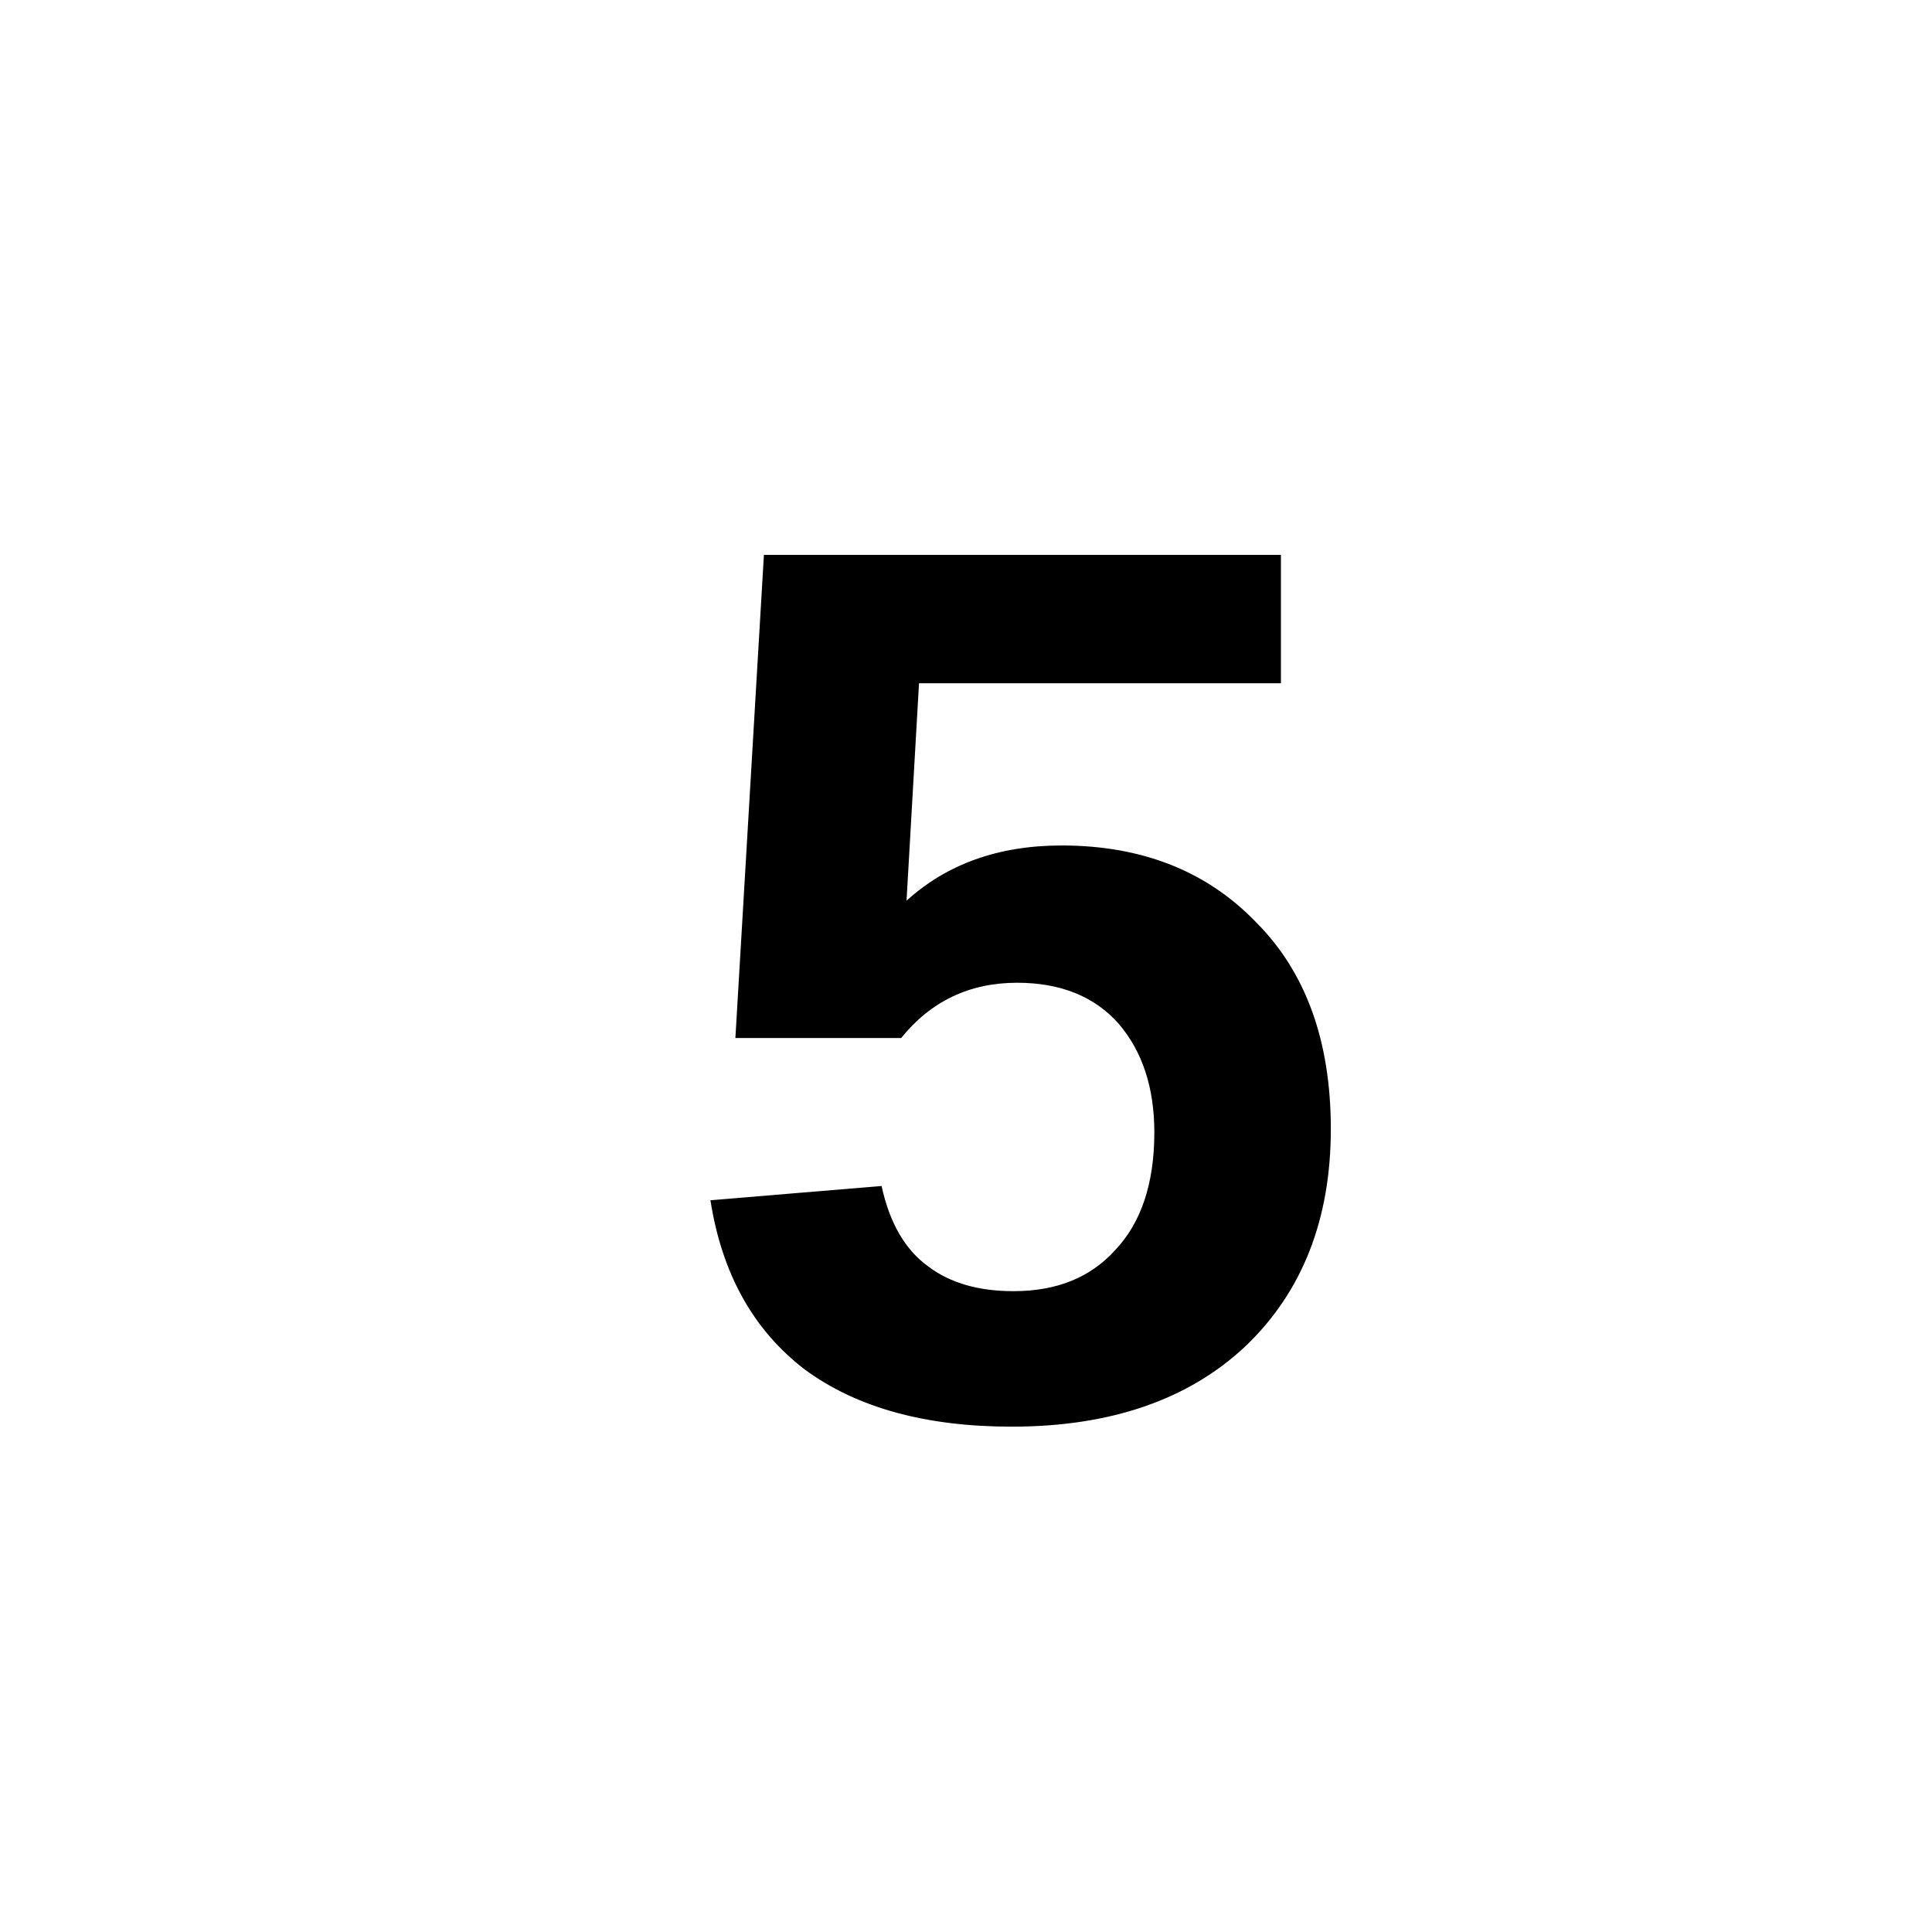
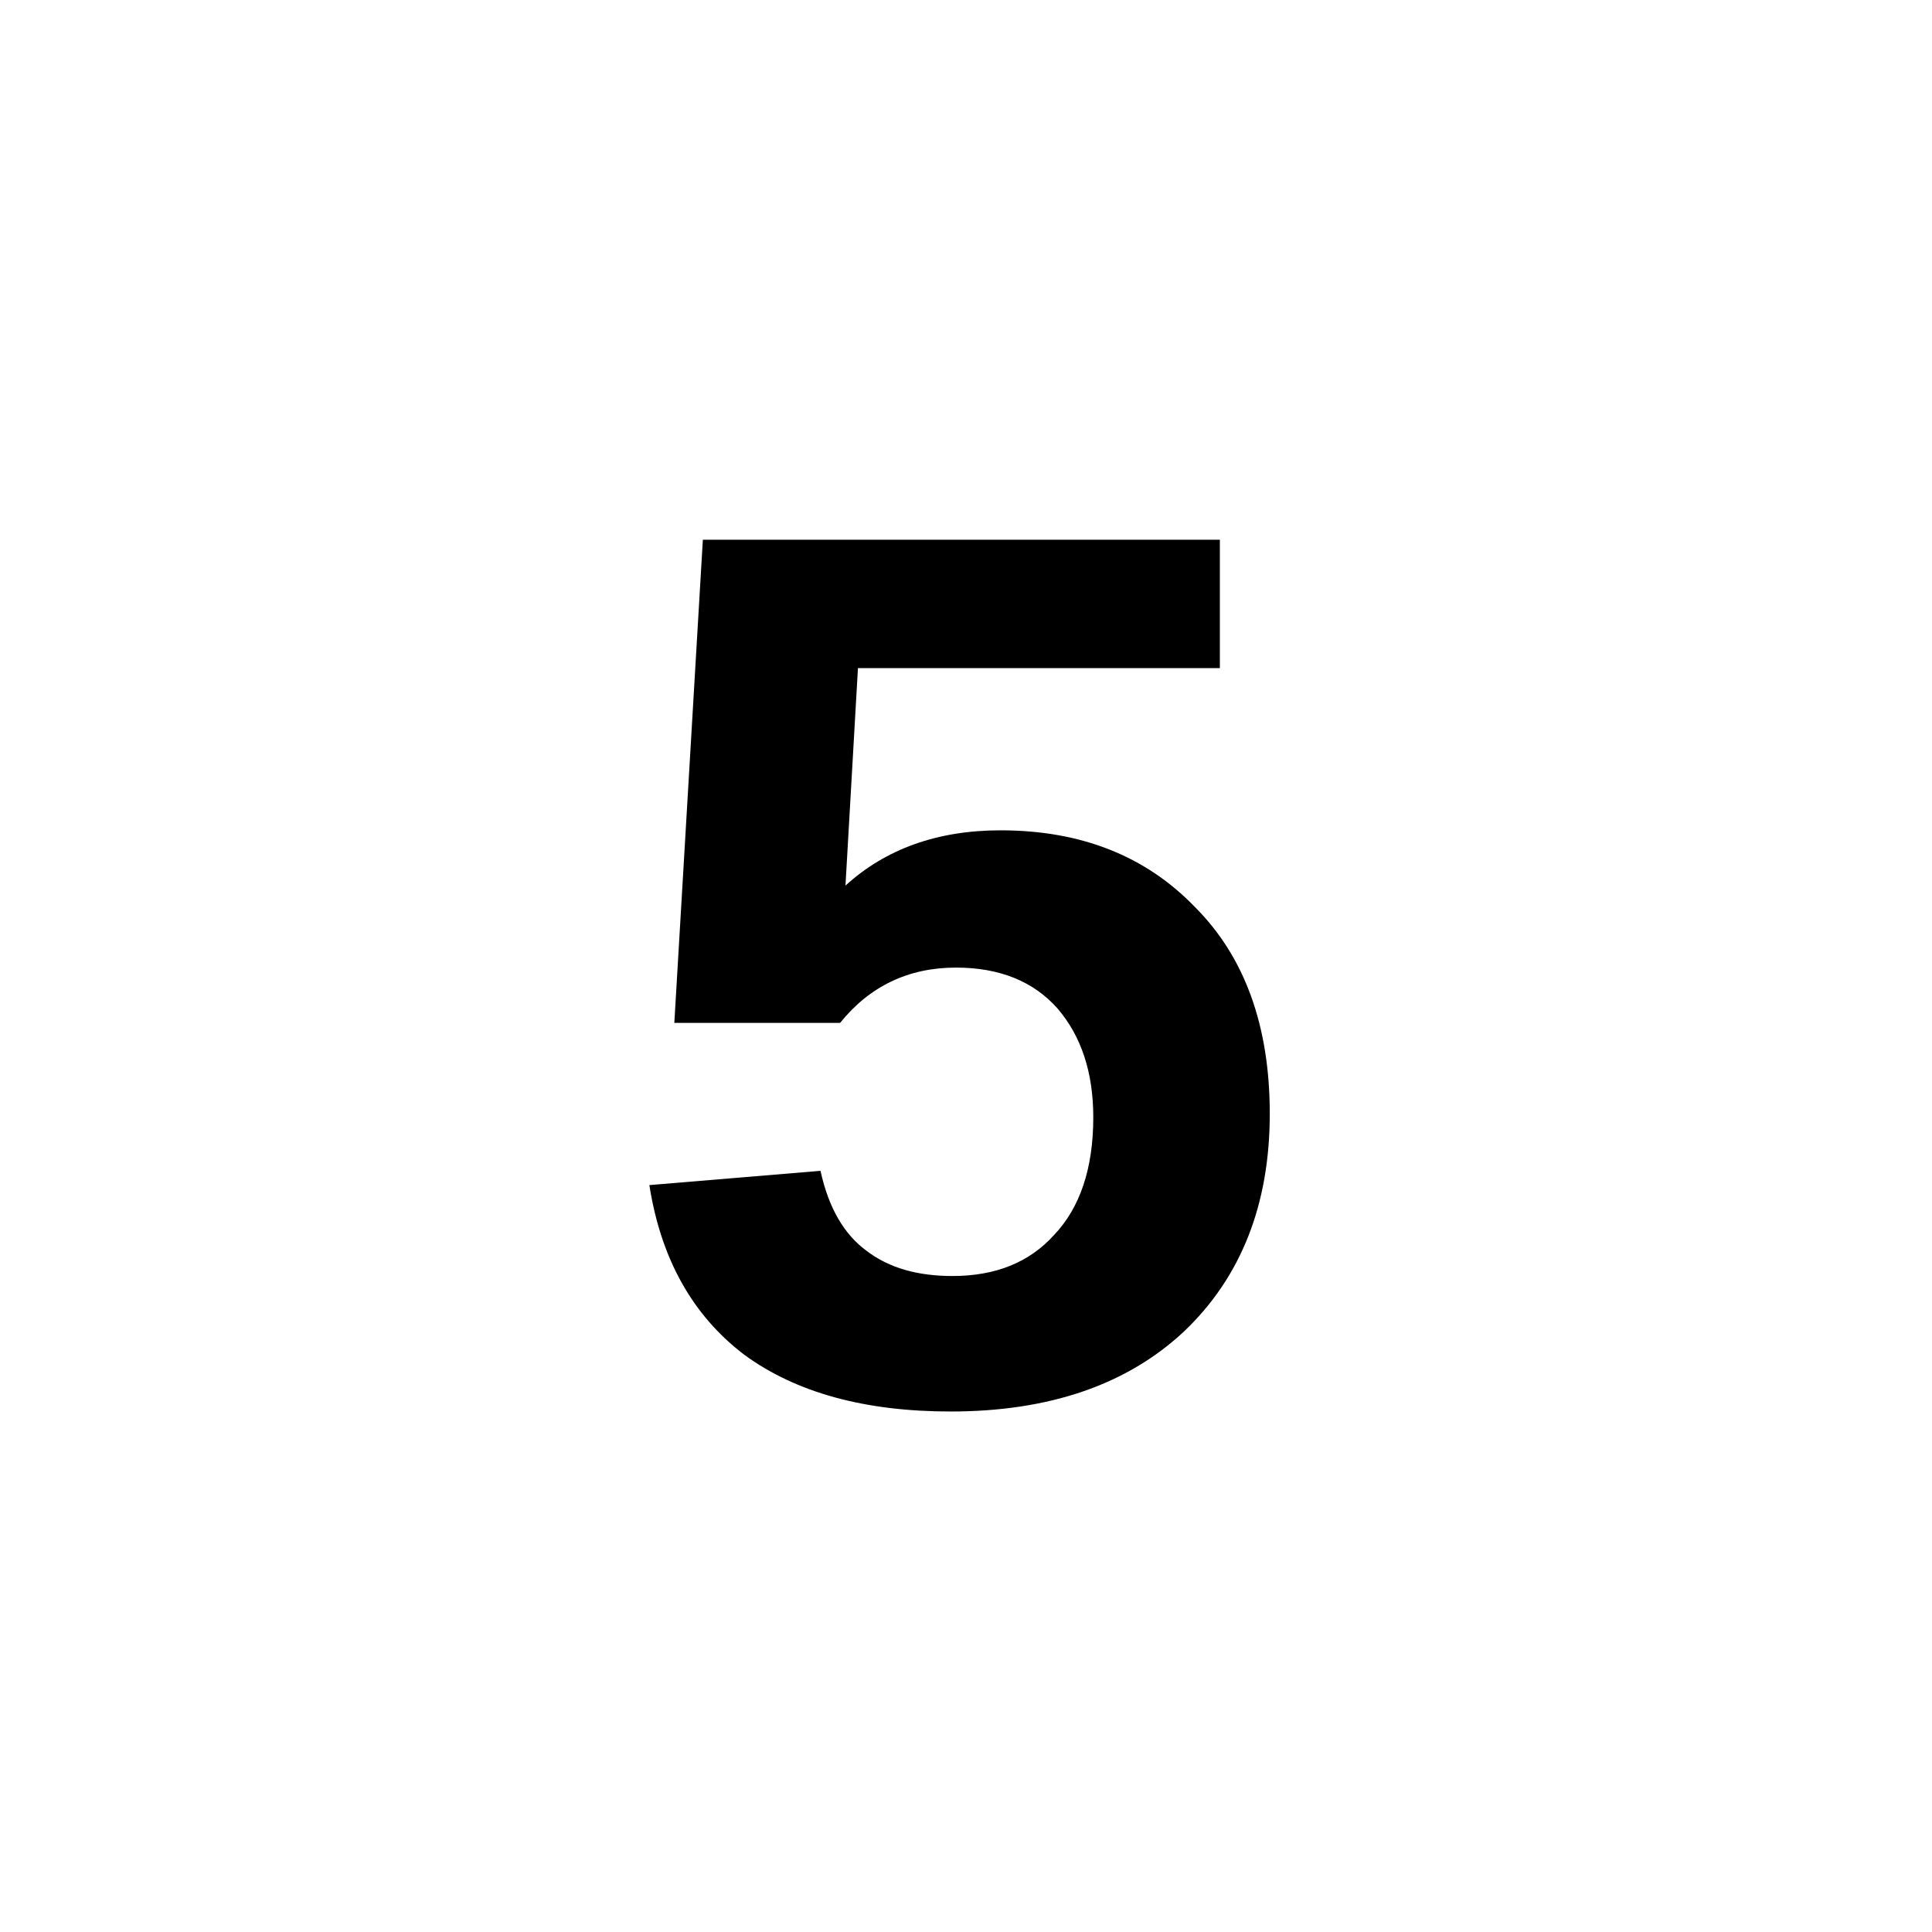
<svg xmlns="http://www.w3.org/2000/svg" width="64" height="64" viewBox="0 0 16.933 16.933" version="1.1" id="svg1">
  <defs id="defs1" />
  <g id="layer1">
    <path style="fill:none;fill-rule:evenodd;stroke-width:0.042;fill-opacity:1" d="M 6.07,10.201 V 5.436 L 5.893,5.598 C 5.448,6.008 4.64,6.521 3.763,6.949 3.443,7.106 3.167,7.234 3.15,7.234 c -0.017,0 -0.032,-0.307 -0.032,-0.681 V 5.871 l 0.468,-0.258 C 4.833,4.925 5.773,4.116 6.375,3.212 l 0.256,-0.384 0.447,-7.04e-5 0.447,-7.03e-5 V 8.897 14.966 H 6.797 6.07 Z" id="path1" />
    <text xml:space="preserve" style="font-style:normal;font-variant:normal;font-weight:bold;font-stretch:normal;font-size:11.289px;font-family:Arial;-inkscape-font-specification:'Arial Bold';writing-mode:lr-tb;direction:ltr;fill:#0000ff;fill-opacity:1;fill-rule:evenodd;stroke-width:0.265" x="1.913" y="12.455" id="text6">
      <tspan id="tspan6" style="font-style:normal;font-variant:normal;font-weight:bold;font-stretch:normal;font-size:11.289px;font-family:Arial;-inkscape-font-specification:'Arial Bold';stroke-width:0.265" x="1.913" y="12.455" />
    </text>
-     <text xml:space="preserve" style="font-style:normal;font-variant:normal;font-weight:bold;font-stretch:normal;font-size:10.936px;font-family:Arial;-inkscape-font-specification:'Arial Bold';writing-mode:lr-tb;direction:ltr;fill:#000000;fill-opacity:1;fill-rule:evenodd;stroke-width:0.265" x="5.882" y="12.397" id="text7">
-       <tspan id="tspan7" style="stroke-width:0.265" x="5.882" y="12.397">5</tspan>
+     <text xml:space="preserve" style="font-style:normal;font-variant:normal;font-weight:bold;font-stretch:normal;font-size:10.936px;font-family:Arial;-inkscape-font-specification:'Arial Bold';writing-mode:lr-tb;direction:ltr;fill:#000000;fill-opacity:1;fill-rule:evenodd;stroke-width:0.265" x="5.348" y="12.261" id="text7">
+       <tspan id="tspan7" style="fill:#000000;fill-opacity:1;stroke-width:0.265" x="5.348" y="12.261">5</tspan>
    </text>
  </g>
</svg>
